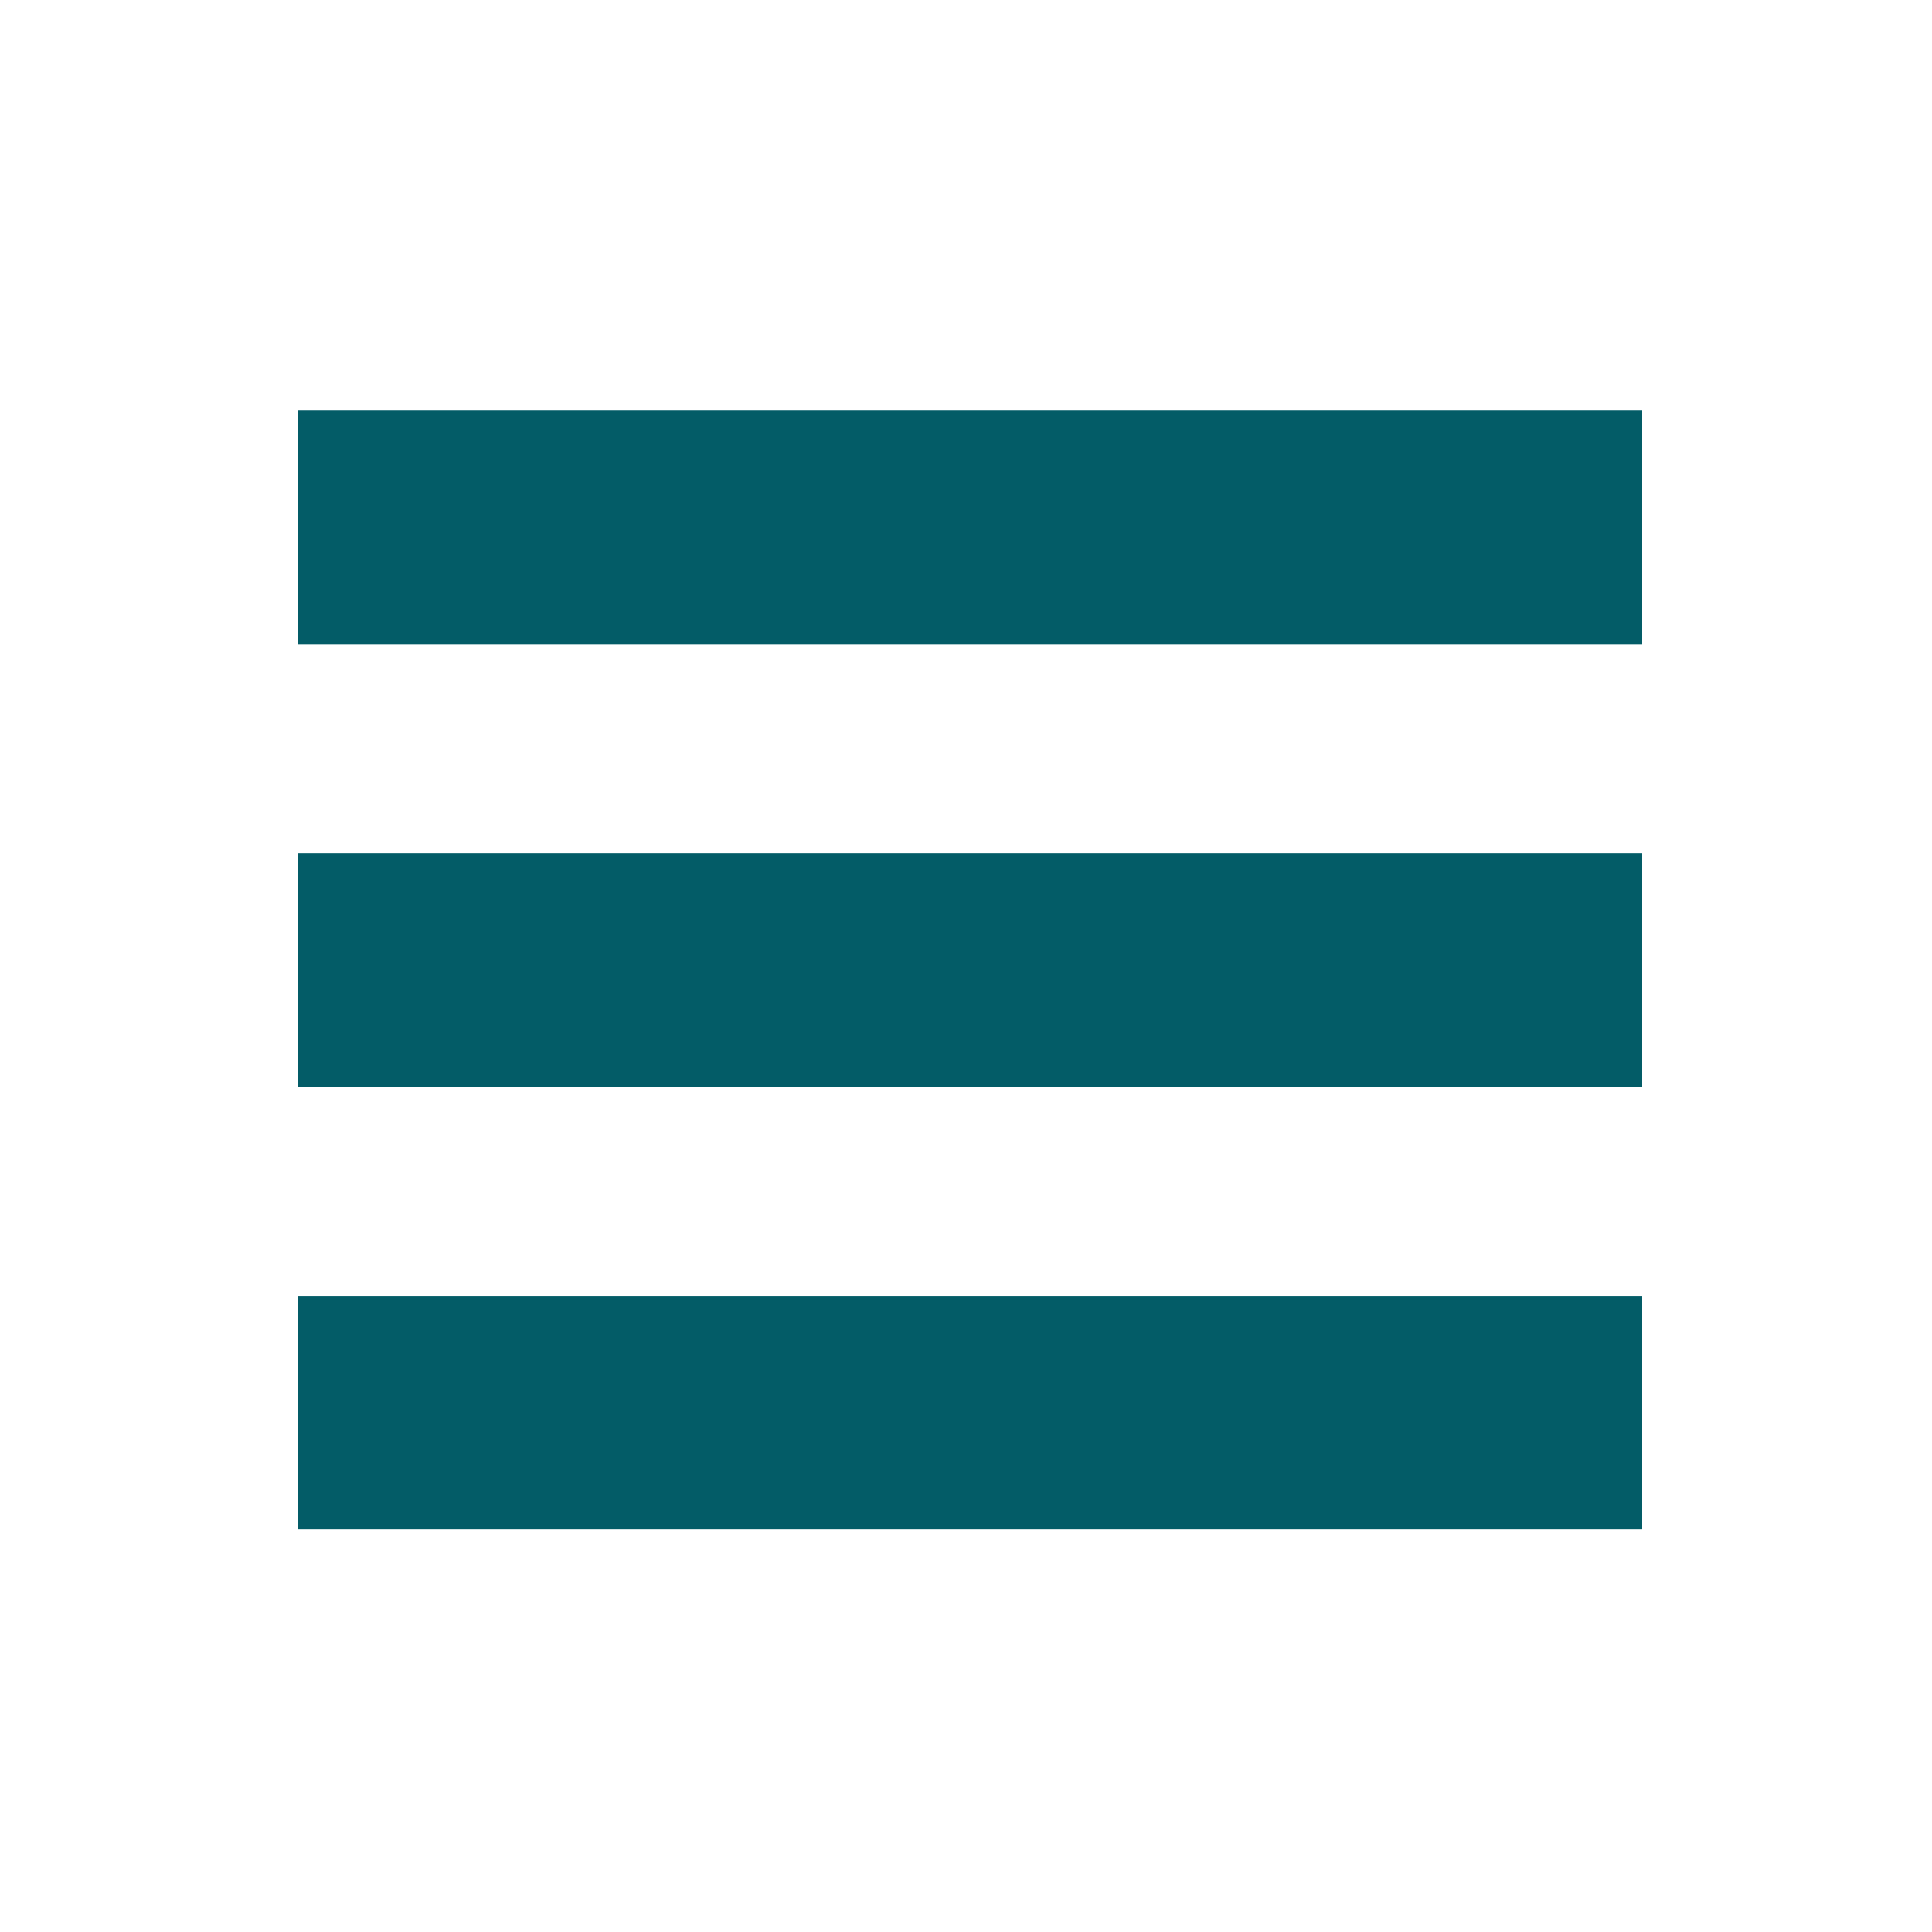
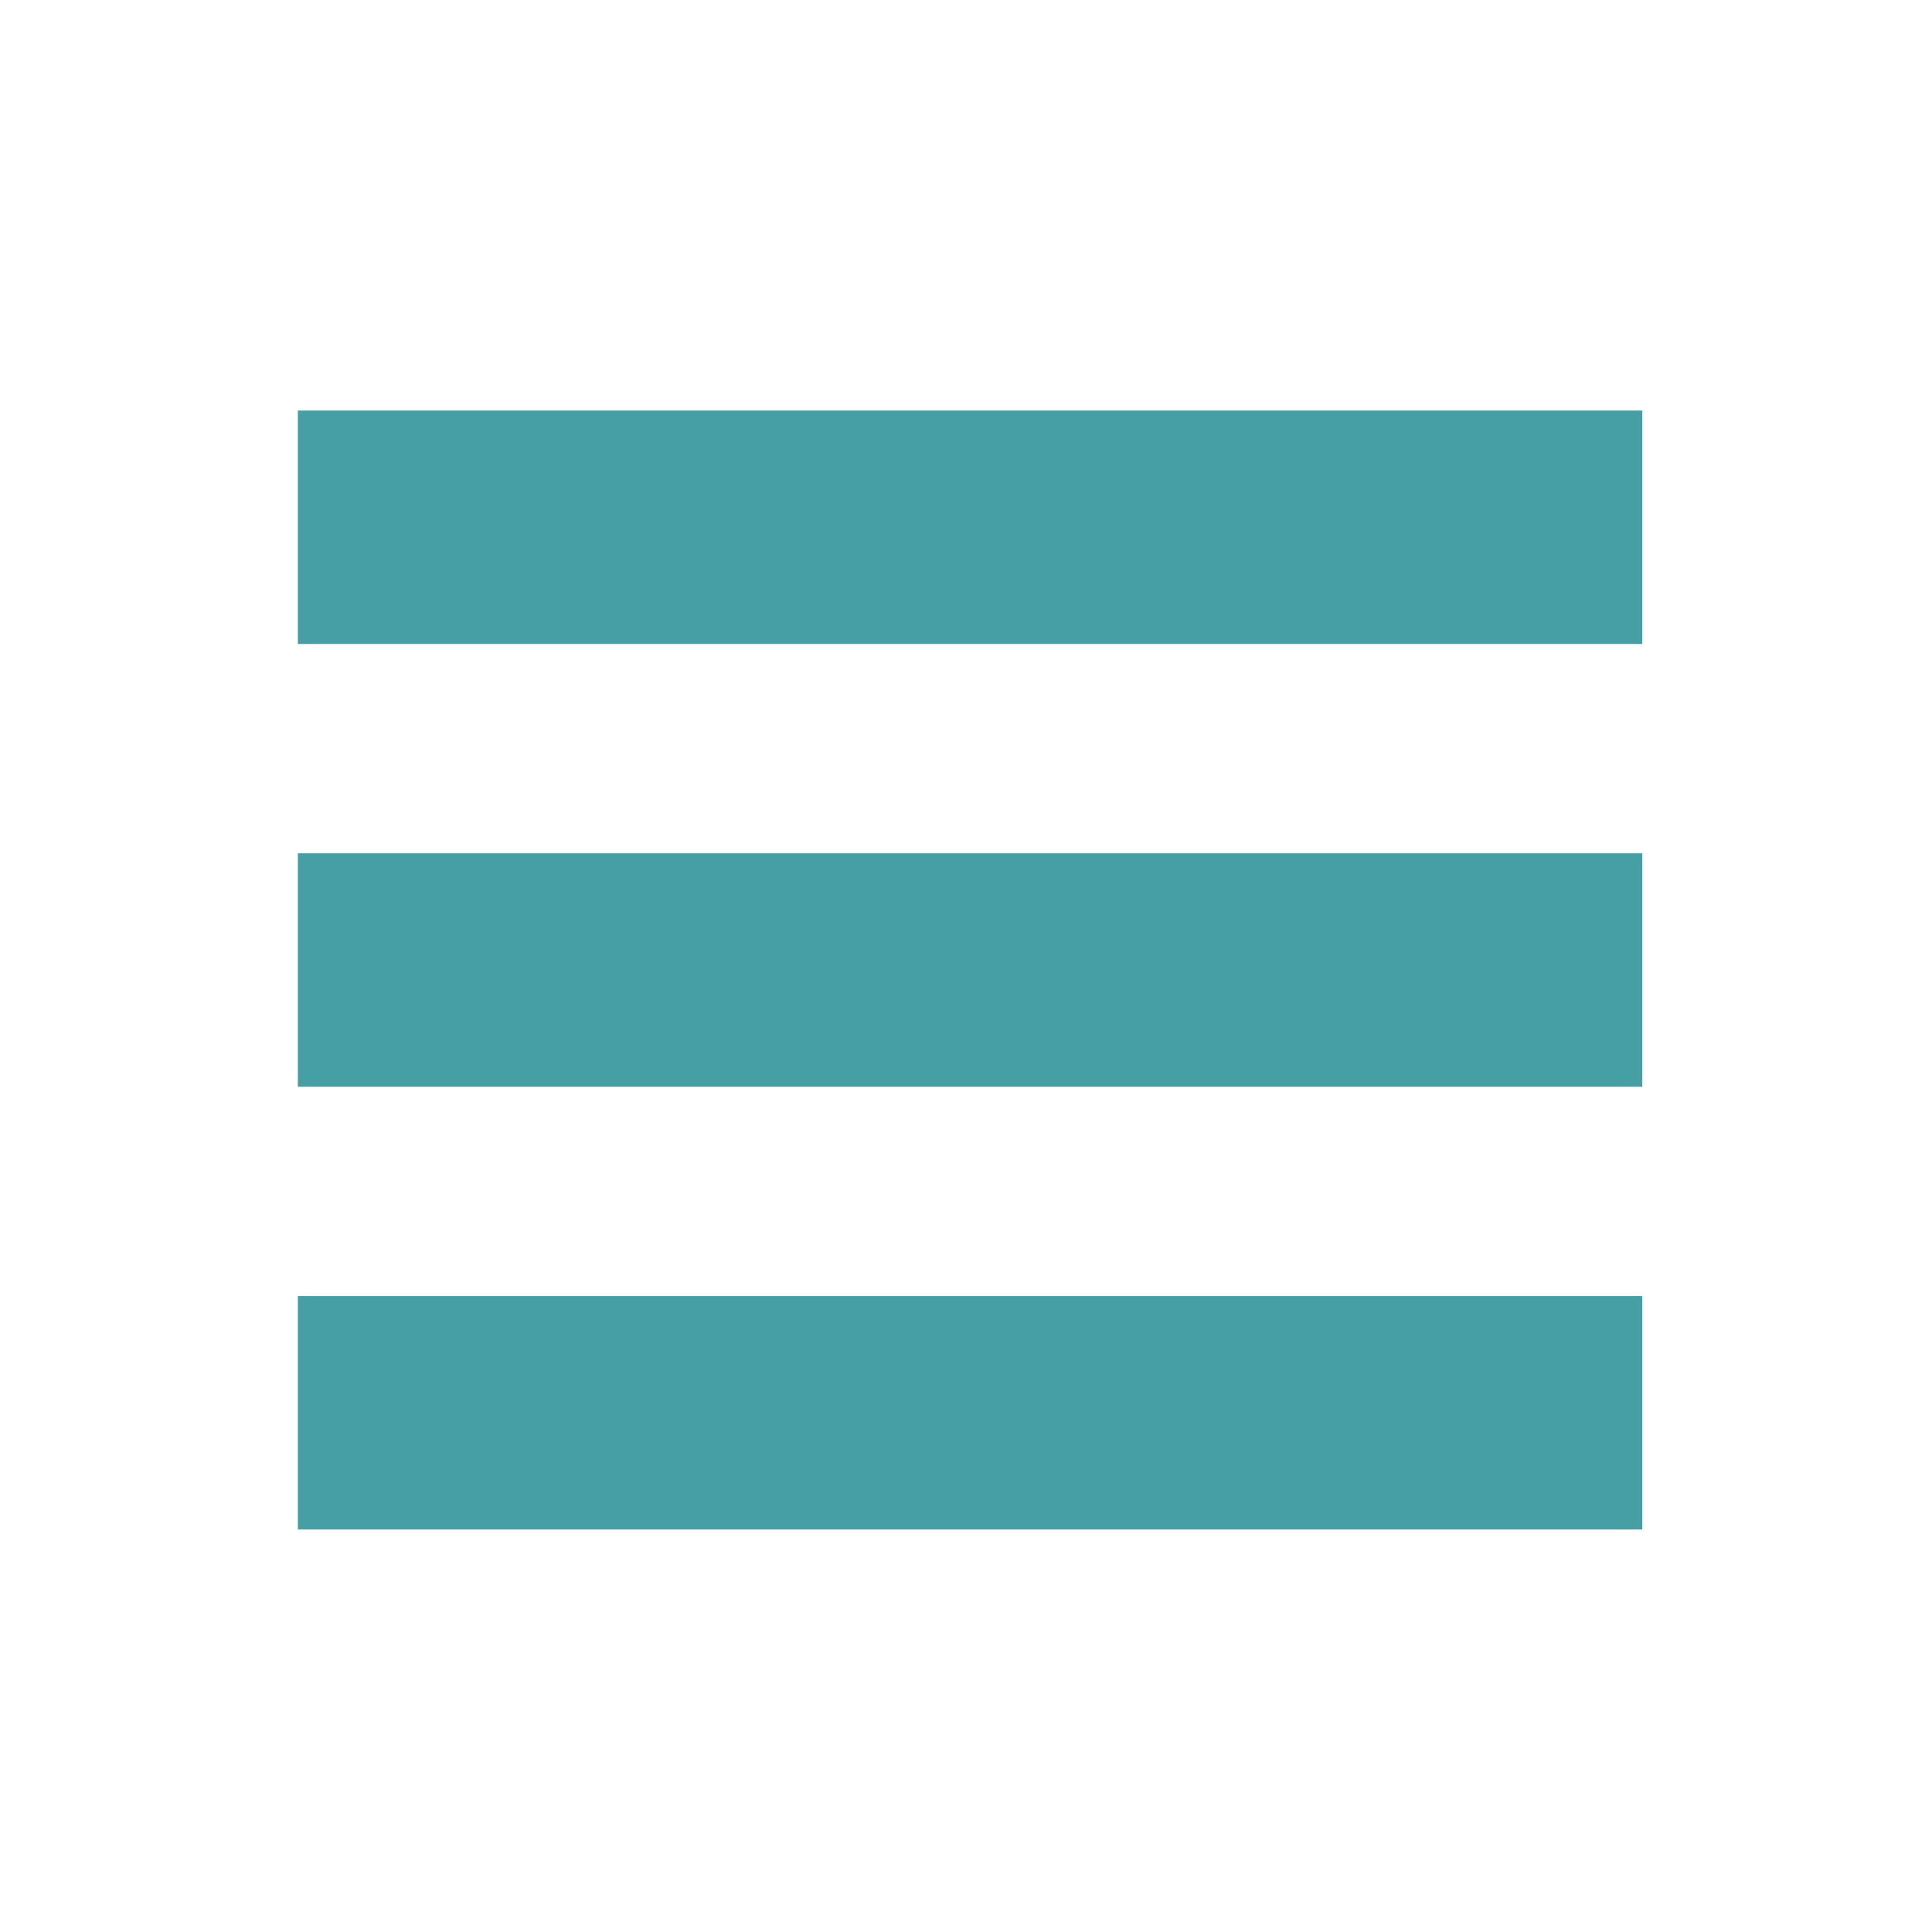
<svg xmlns="http://www.w3.org/2000/svg" version="1.1" id="Capa_1" x="0px" y="0px" viewBox="0 0 24 24" style="enable-background:new 0 0 24 24;" xml:space="preserve">
  <style type="text/css">
- 	.st0{fill:#035C67;}
+ 	.st0{fill:#459FA5;}
</style>
  <rect x="3.7" y="10.6" class="st0" width="16.7" height="2.9" />
  <rect x="3.7" y="5.1" class="st0" width="16.7" height="2.9" />
  <rect x="3.7" y="16.1" class="st0" width="16.7" height="2.9" />
</svg>
